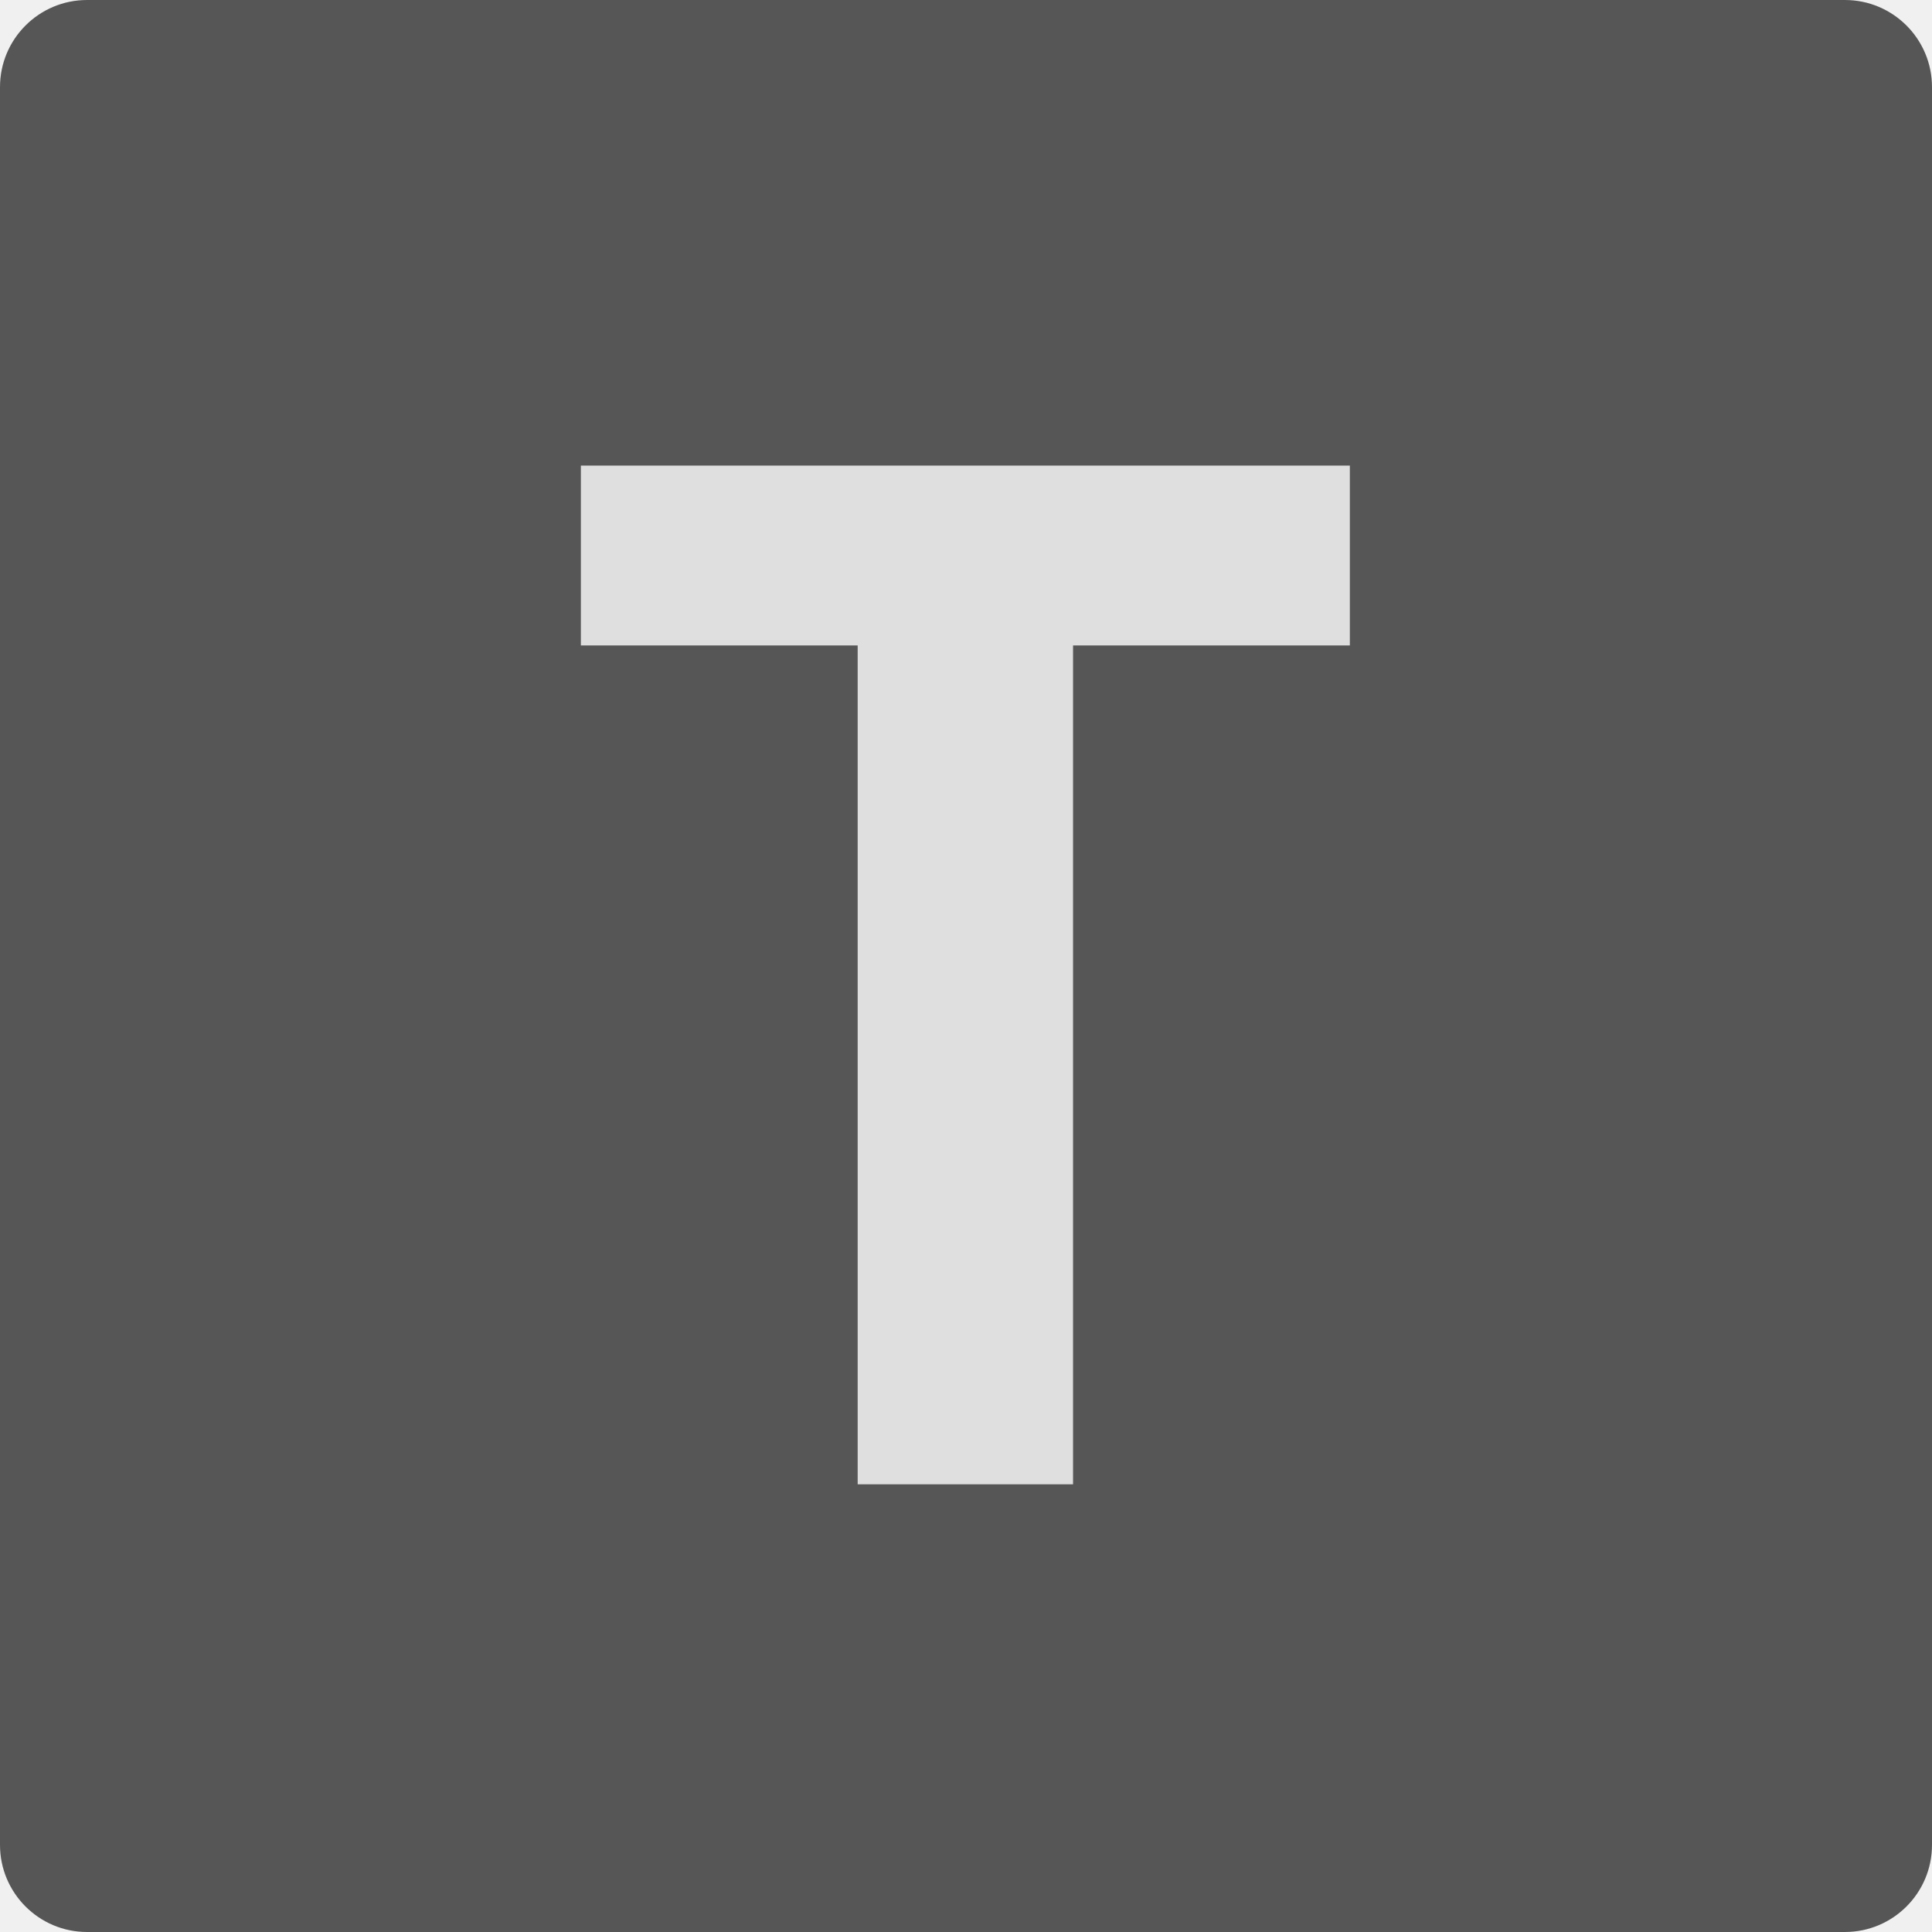
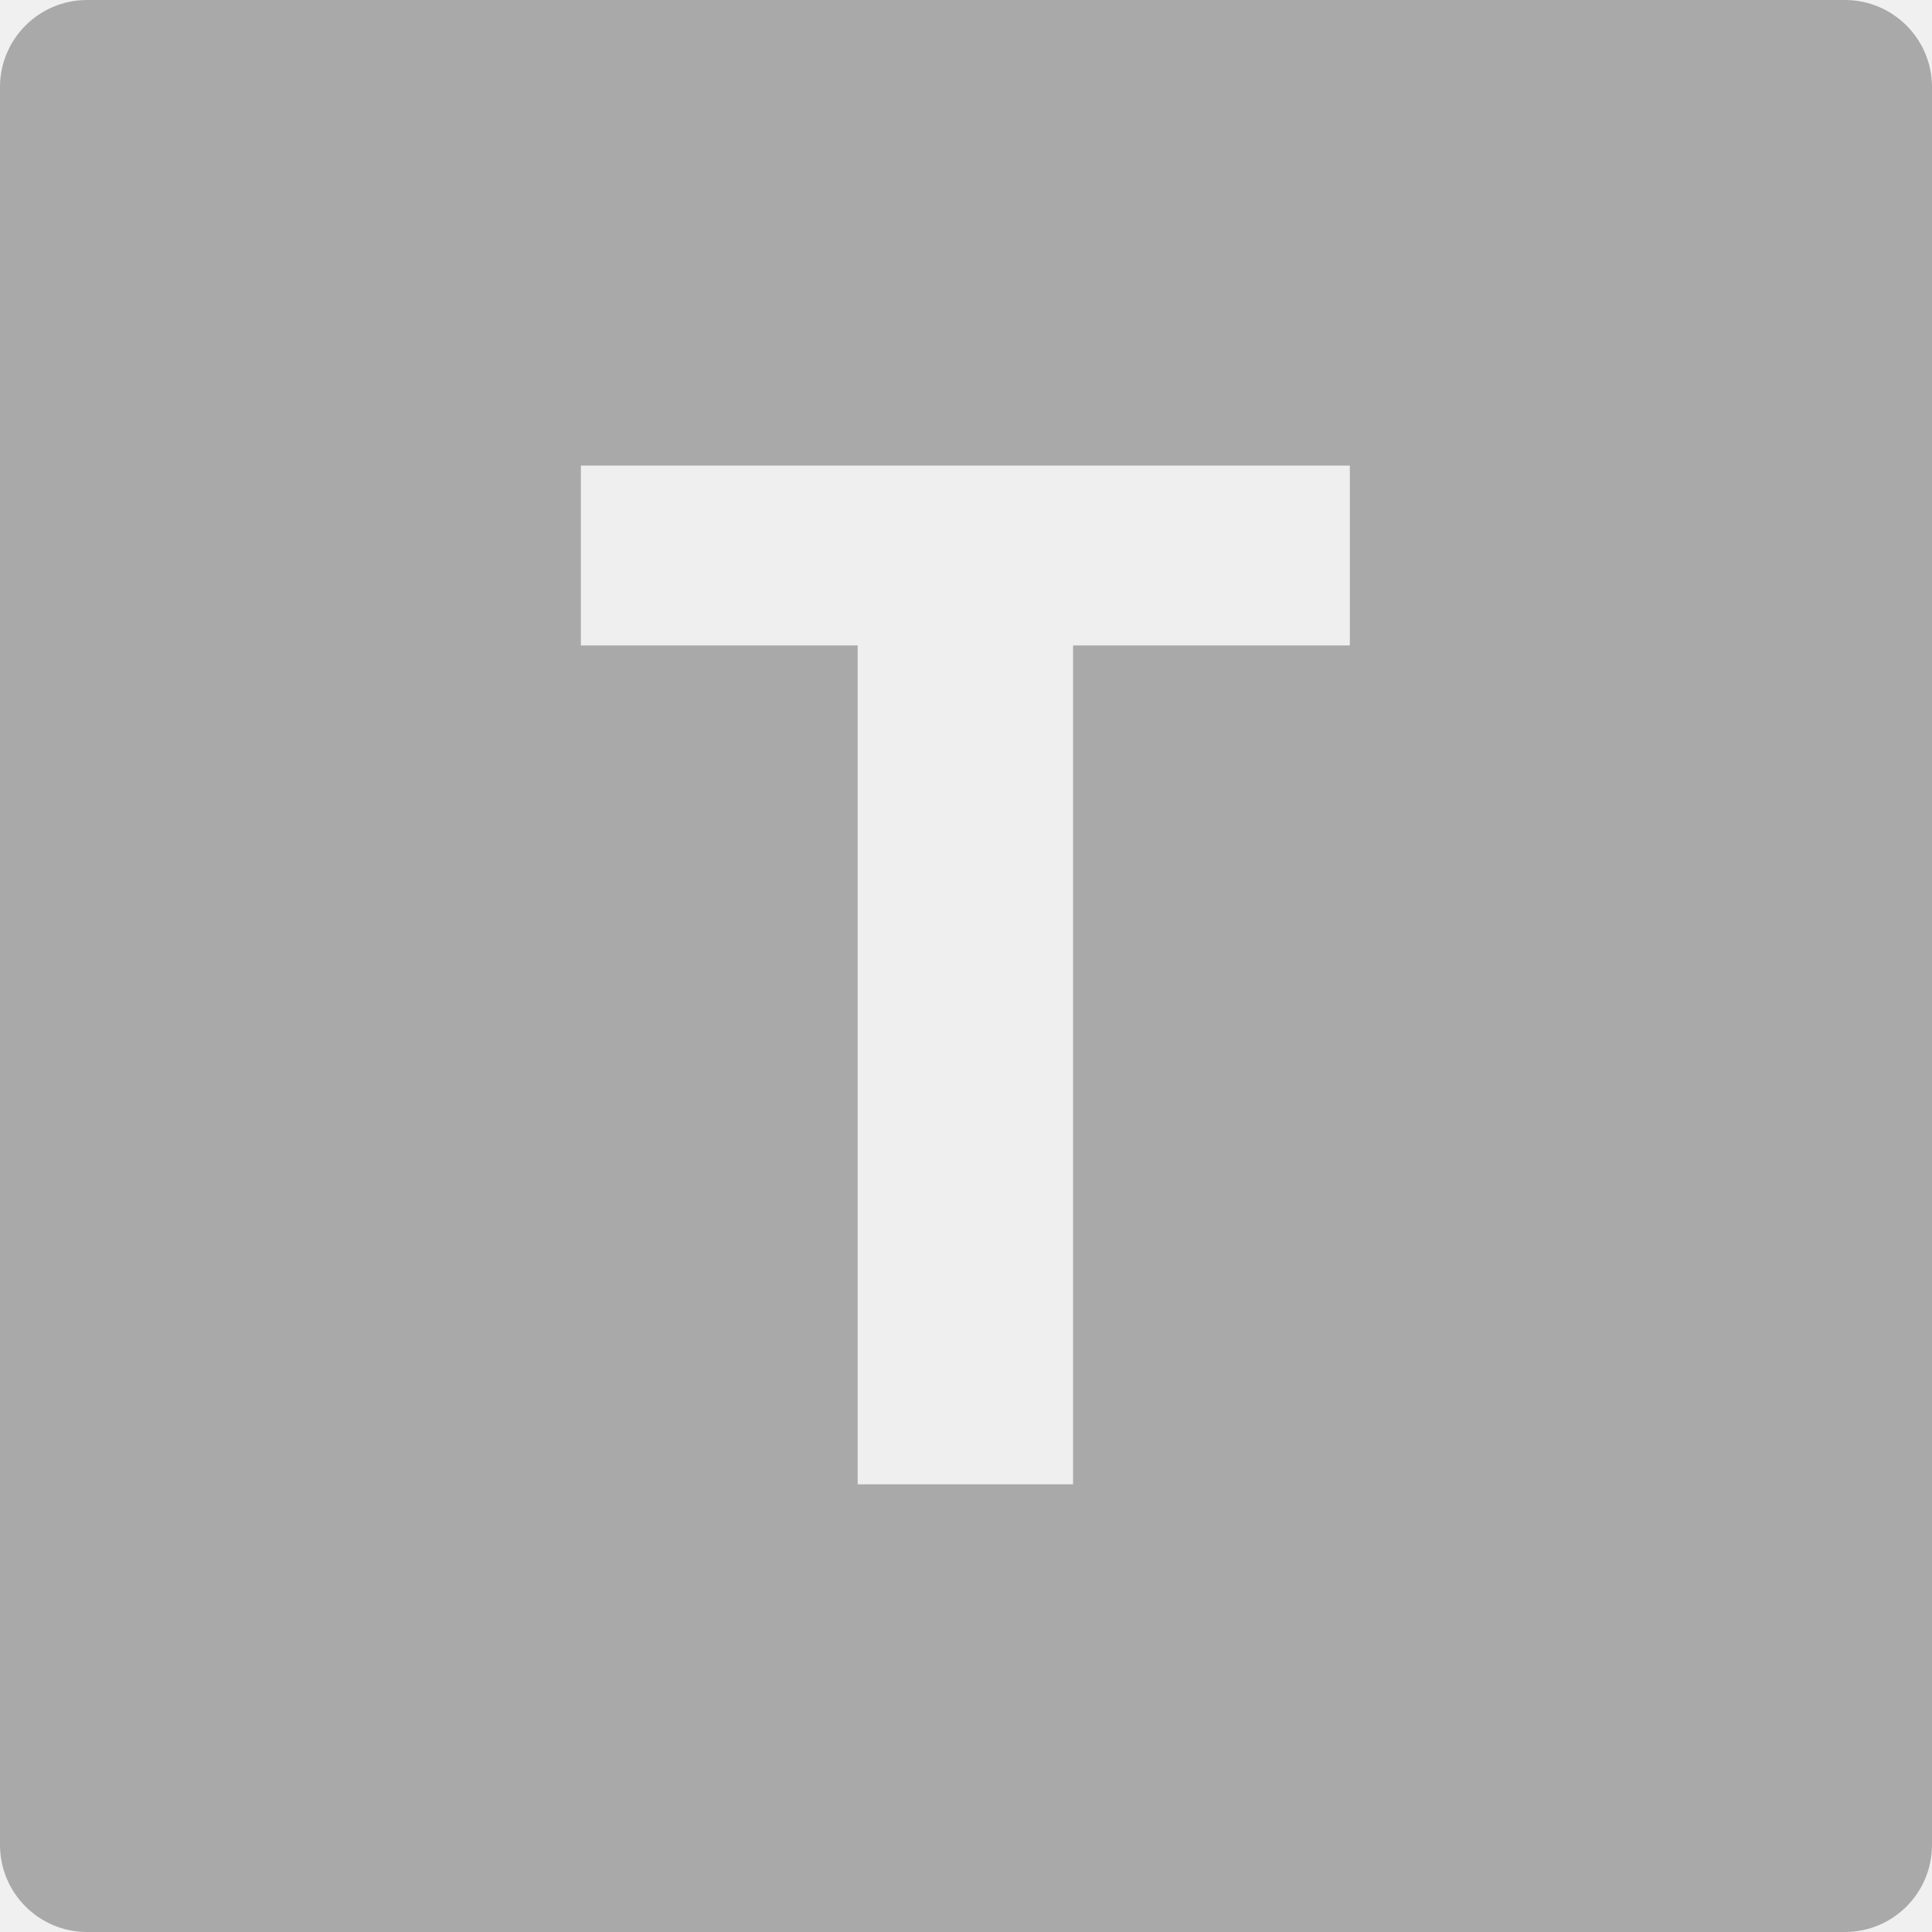
<svg xmlns="http://www.w3.org/2000/svg" version="1.1" id="svg2" width="13" height="13" viewBox="0 0 13 13">
  <defs id="defs6">
    <rect x="111.699" y="181.27" width="168.209" height="274.79" id="rect965" />
    <linearGradient id="linearGradient853">
      <stop style="stop-color:#454545;stop-opacity:1;" offset="0" id="stop851" />
    </linearGradient>
  </defs>
  <g id="g8">
-     <rect style="font-variation-settings:'wght' 700;opacity:0.812;fill:#333333;fill-opacity:1;stroke-width:0.457" id="rect909" width="13" height="13" x="0" y="0" ry="0.586" />
+     <rect style="font-variation-settings:'wght' 700;opacity:0.812;fill:#999999;fill-opacity:1;stroke-width:0.457" id="rect909" width="13" height="13" x="0" y="0" ry="0.586" />
    <text xml:space="preserve" id="text963" style="font-style:normal;font-variant:normal;font-weight:bold;font-stretch:normal;font-size:192px;line-height:0.43;font-family:Ubuntu;-inkscape-font-specification:'Ubuntu Bold';white-space:pre;shape-inside:url(#rect965);display:inline;opacity:0.812;fill:#ffffff;fill-opacity:1;stroke-width:9" transform="matrix(0.05,0,0,0.05,-1.868553,-4.32137)">
-       <tspan x="111.699" y="286.178" id="tspan261">T</tspan>
+       <tspan x="111.699" y="286.178" id="tspan303">T</tspan>
    </text>
  </g>
</svg>
